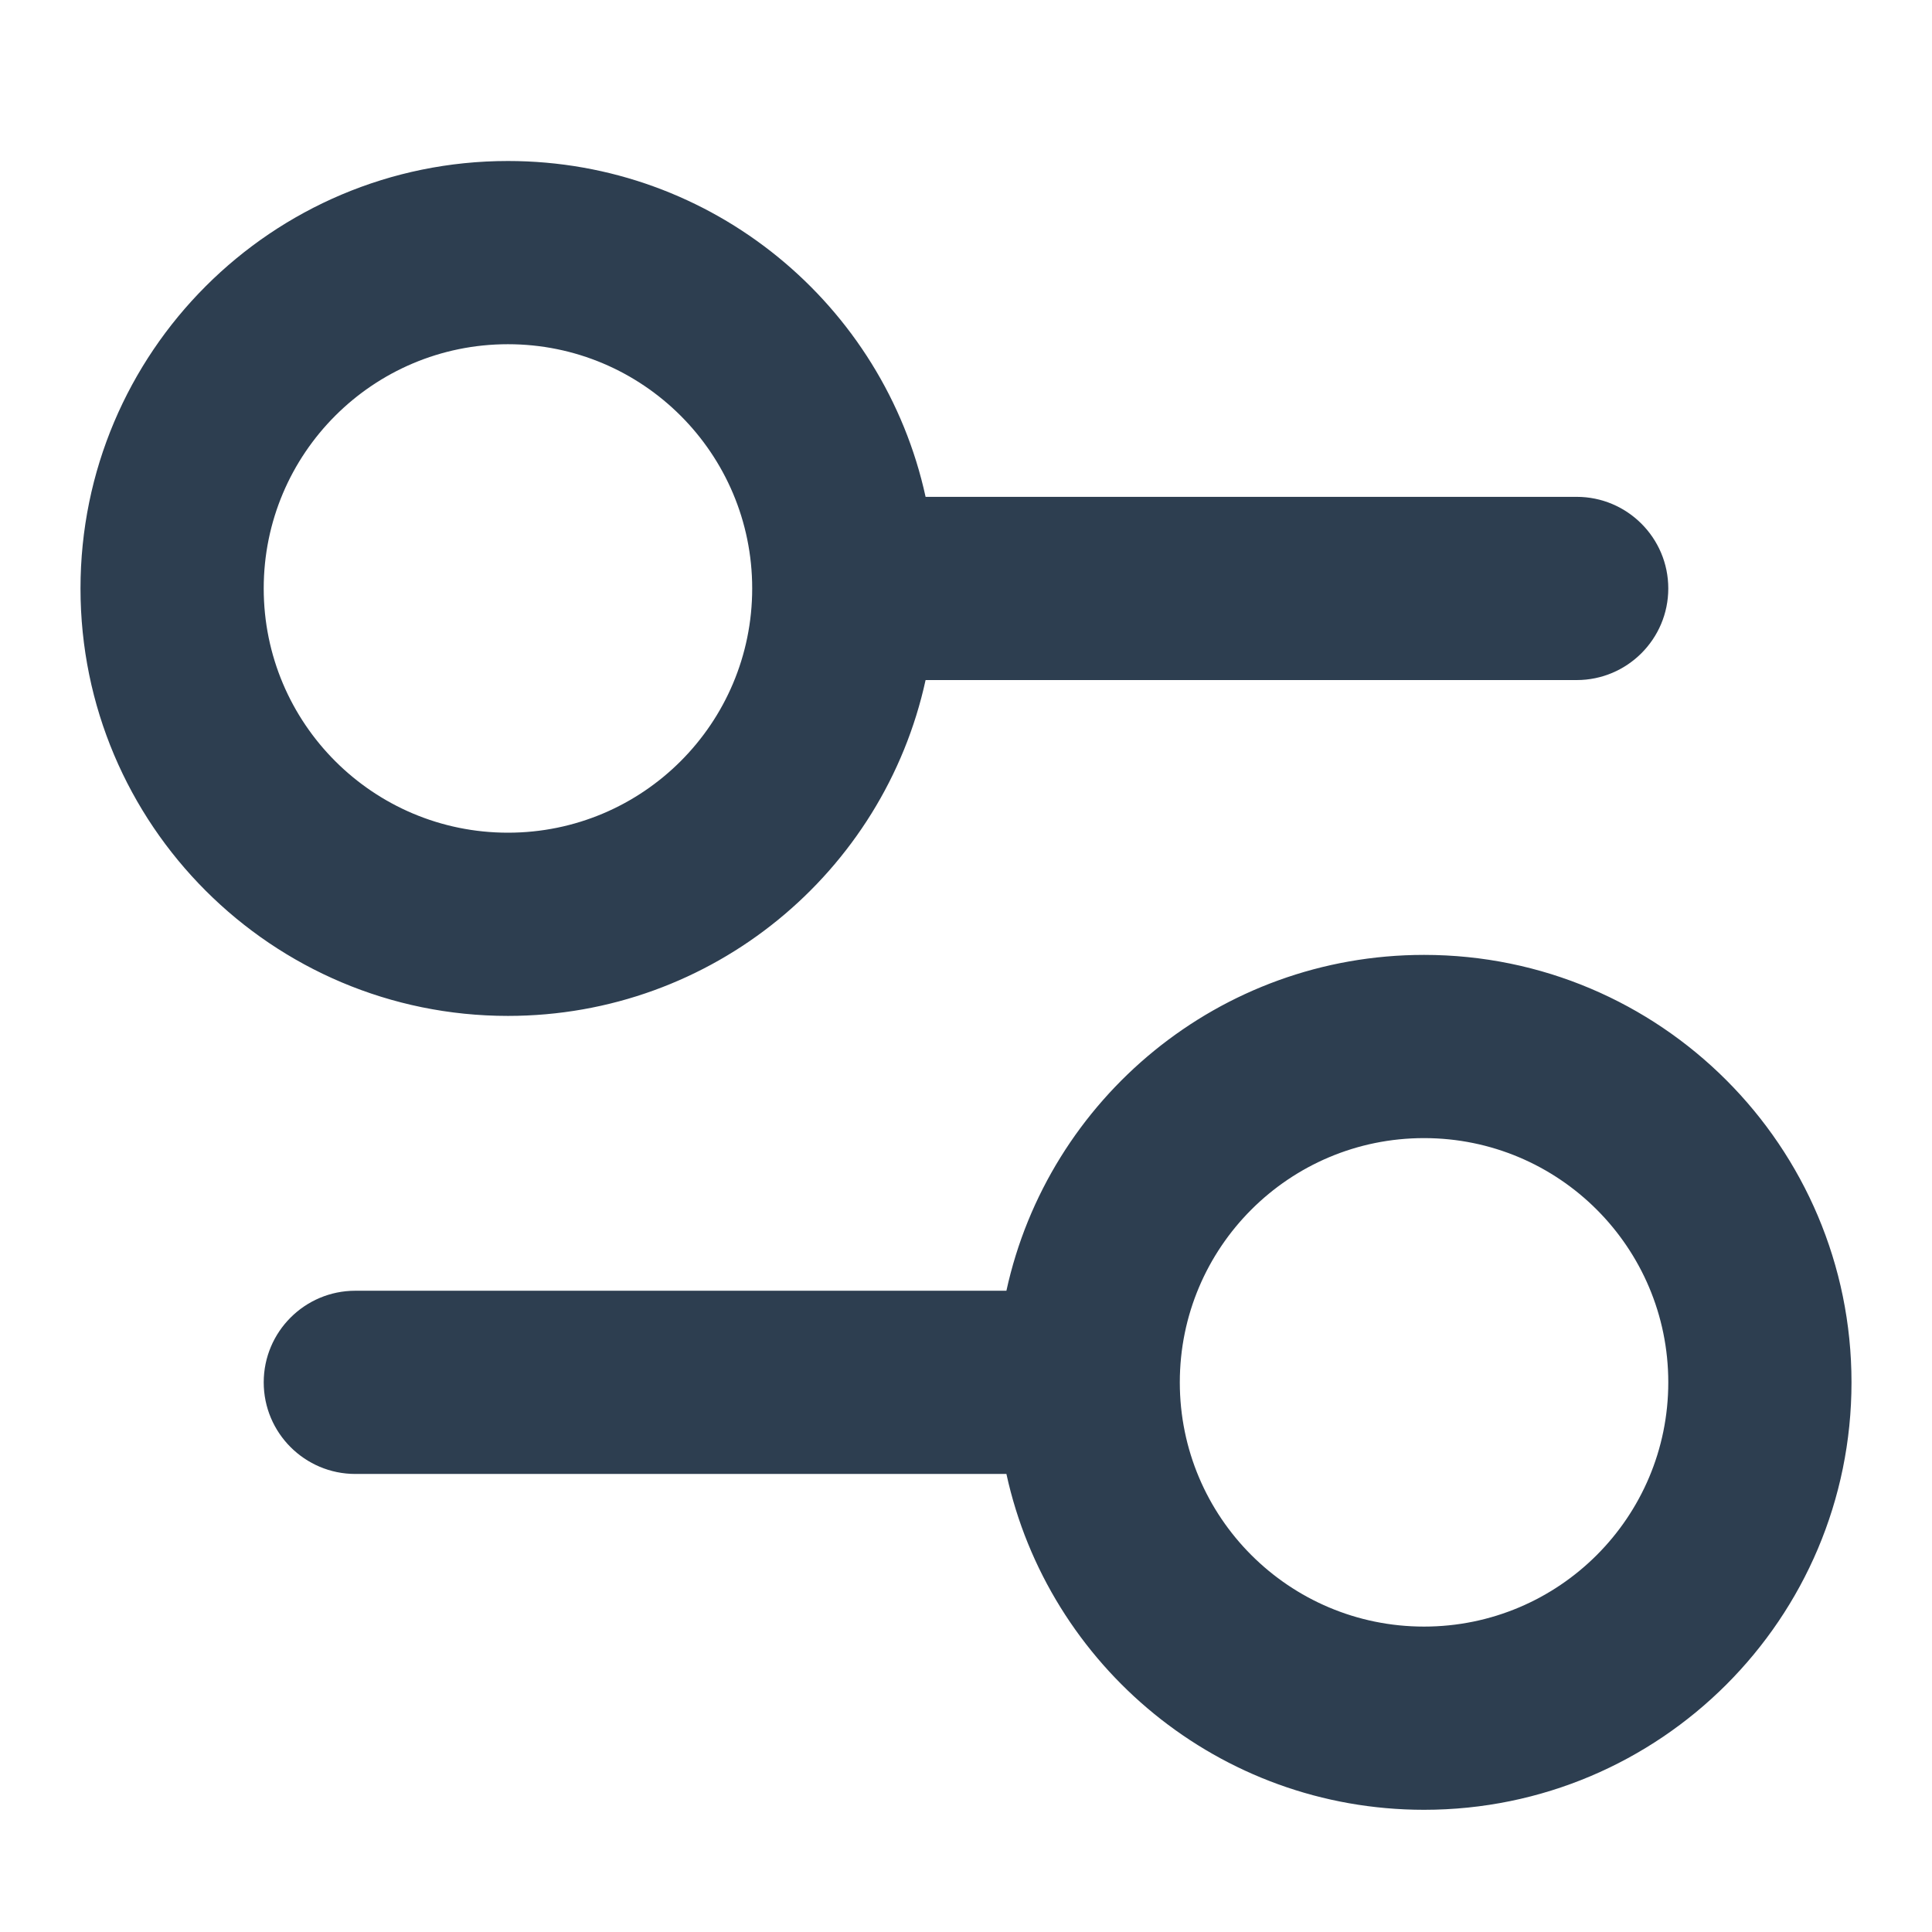
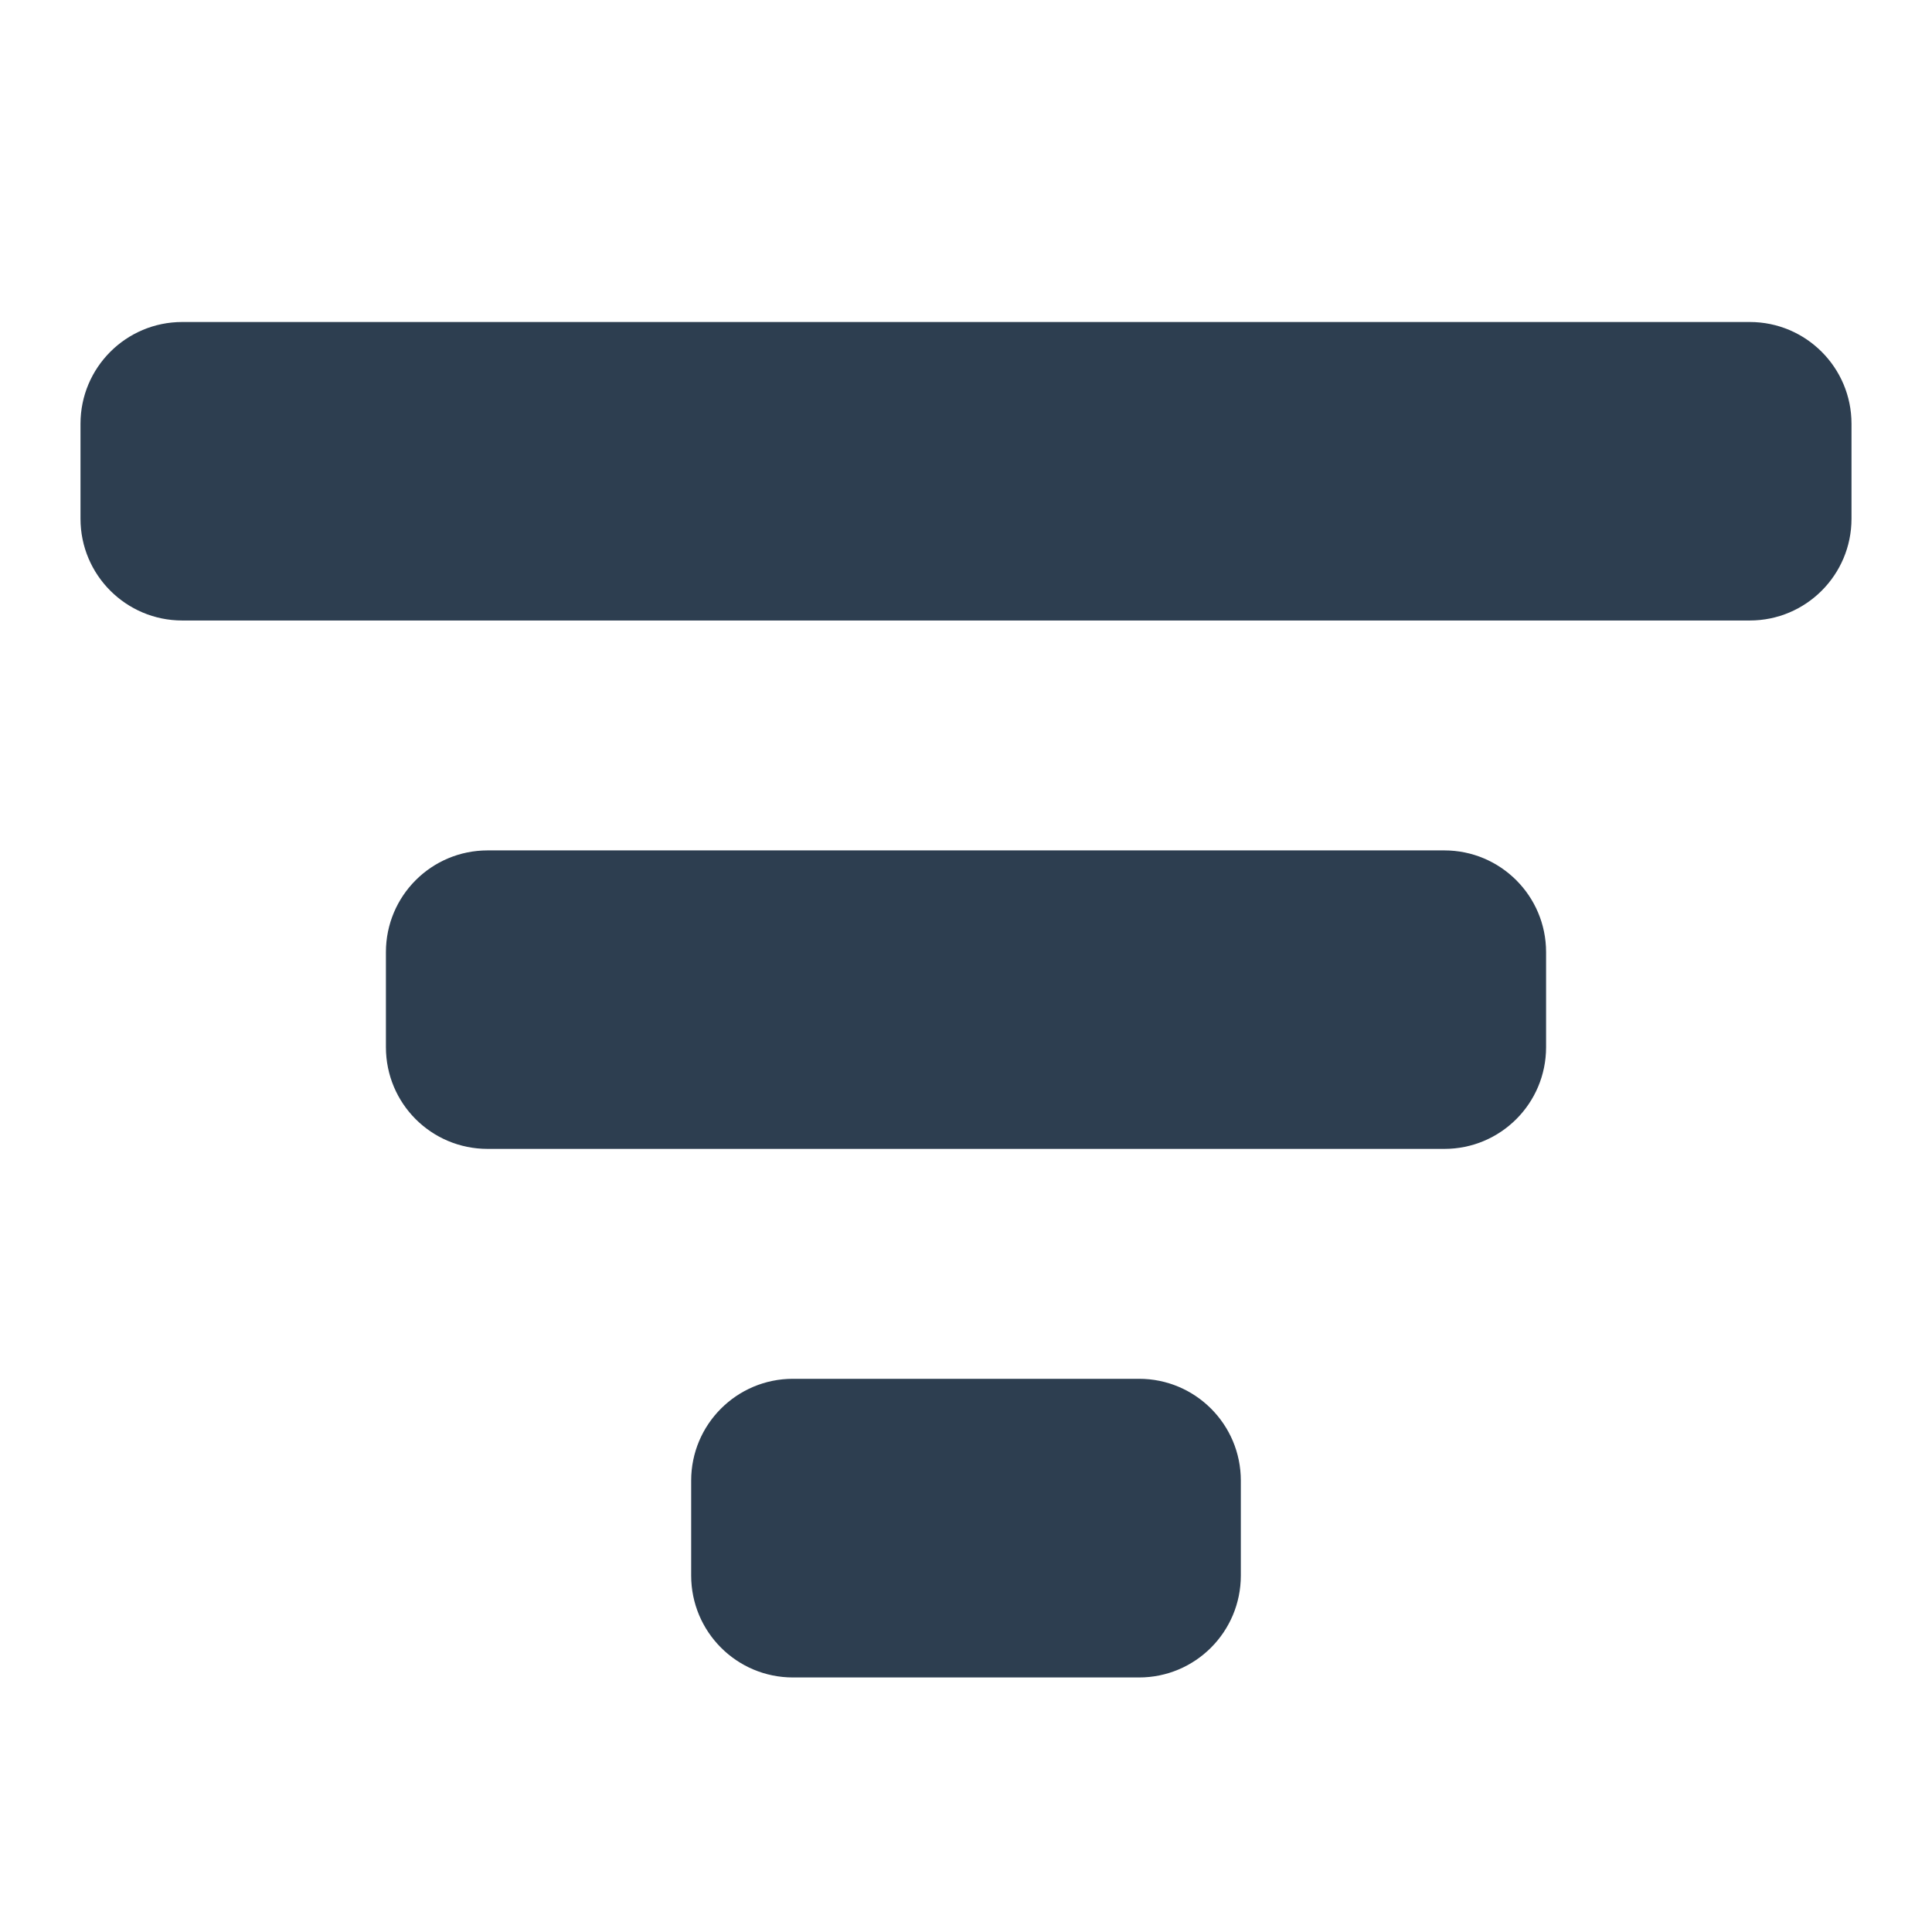
<svg xmlns="http://www.w3.org/2000/svg" width="12" height="12" viewBox="0 0 12 12" fill="none">
-   <path fill-rule="evenodd" clip-rule="evenodd" d="M1.638 3.655C1.638 2.817 2.317 2.138 3.155 2.138C3.993 2.138 4.672 2.817 4.672 3.655C4.672 4.493 3.993 5.172 3.155 5.172C2.317 5.172 1.638 4.493 1.638 3.655ZM5.749 3.086C5.489 1.893 4.426 1 3.155 1C1.689 1 0.5 2.189 0.5 3.655C0.5 5.122 1.689 6.31 3.155 6.31C4.426 6.31 5.489 5.417 5.749 4.224H9.793C10.107 4.224 10.362 3.969 10.362 3.655C10.362 3.341 10.107 3.086 9.793 3.086H5.749ZM1.638 8.586C1.638 8.272 1.893 8.017 2.207 8.017H6.251C6.511 6.824 7.574 5.931 8.845 5.931C10.311 5.931 11.5 7.12 11.5 8.586C11.5 10.053 10.311 11.241 8.845 11.241C7.574 11.241 6.511 10.348 6.251 9.155H2.207C1.893 9.155 1.638 8.9 1.638 8.586ZM7.328 8.586C7.328 9.424 8.007 10.103 8.845 10.103C9.683 10.103 10.362 9.424 10.362 8.586C10.362 7.748 9.683 7.069 8.845 7.069C8.007 7.069 7.328 7.748 7.328 8.586Z" fill="#2D3E50" />
+   <path d="M11.5 3.222C11.5 3.571 11.217 3.854 10.868 3.854H1.132C0.783 3.854 0.5 3.571 0.5 3.222V2.632C0.5 2.283 0.783 2 1.132 2H10.868C11.217 2 11.5 2.283 11.5 2.632V3.222Z" fill="#2D3E50" />
+   <path d="M9.603 6.504C9.603 6.854 9.32 7.136 8.971 7.136H3.029C2.679 7.136 2.397 6.854 2.397 6.504V5.914C2.397 5.565 2.679 5.282 3.029 5.282H8.971C9.32 5.282 9.603 5.565 9.603 5.914V6.504Z" fill="#2D3E50" />
+   <path d="M7.707 9.786C7.707 10.136 7.424 10.419 7.075 10.419H4.925C4.576 10.419 4.293 10.136 4.293 9.786V9.196C4.293 8.847 4.576 8.564 4.925 8.564H7.075C7.424 8.564 7.707 8.847 7.707 9.196V9.786Z" fill="#2D3E50" />
</svg>
